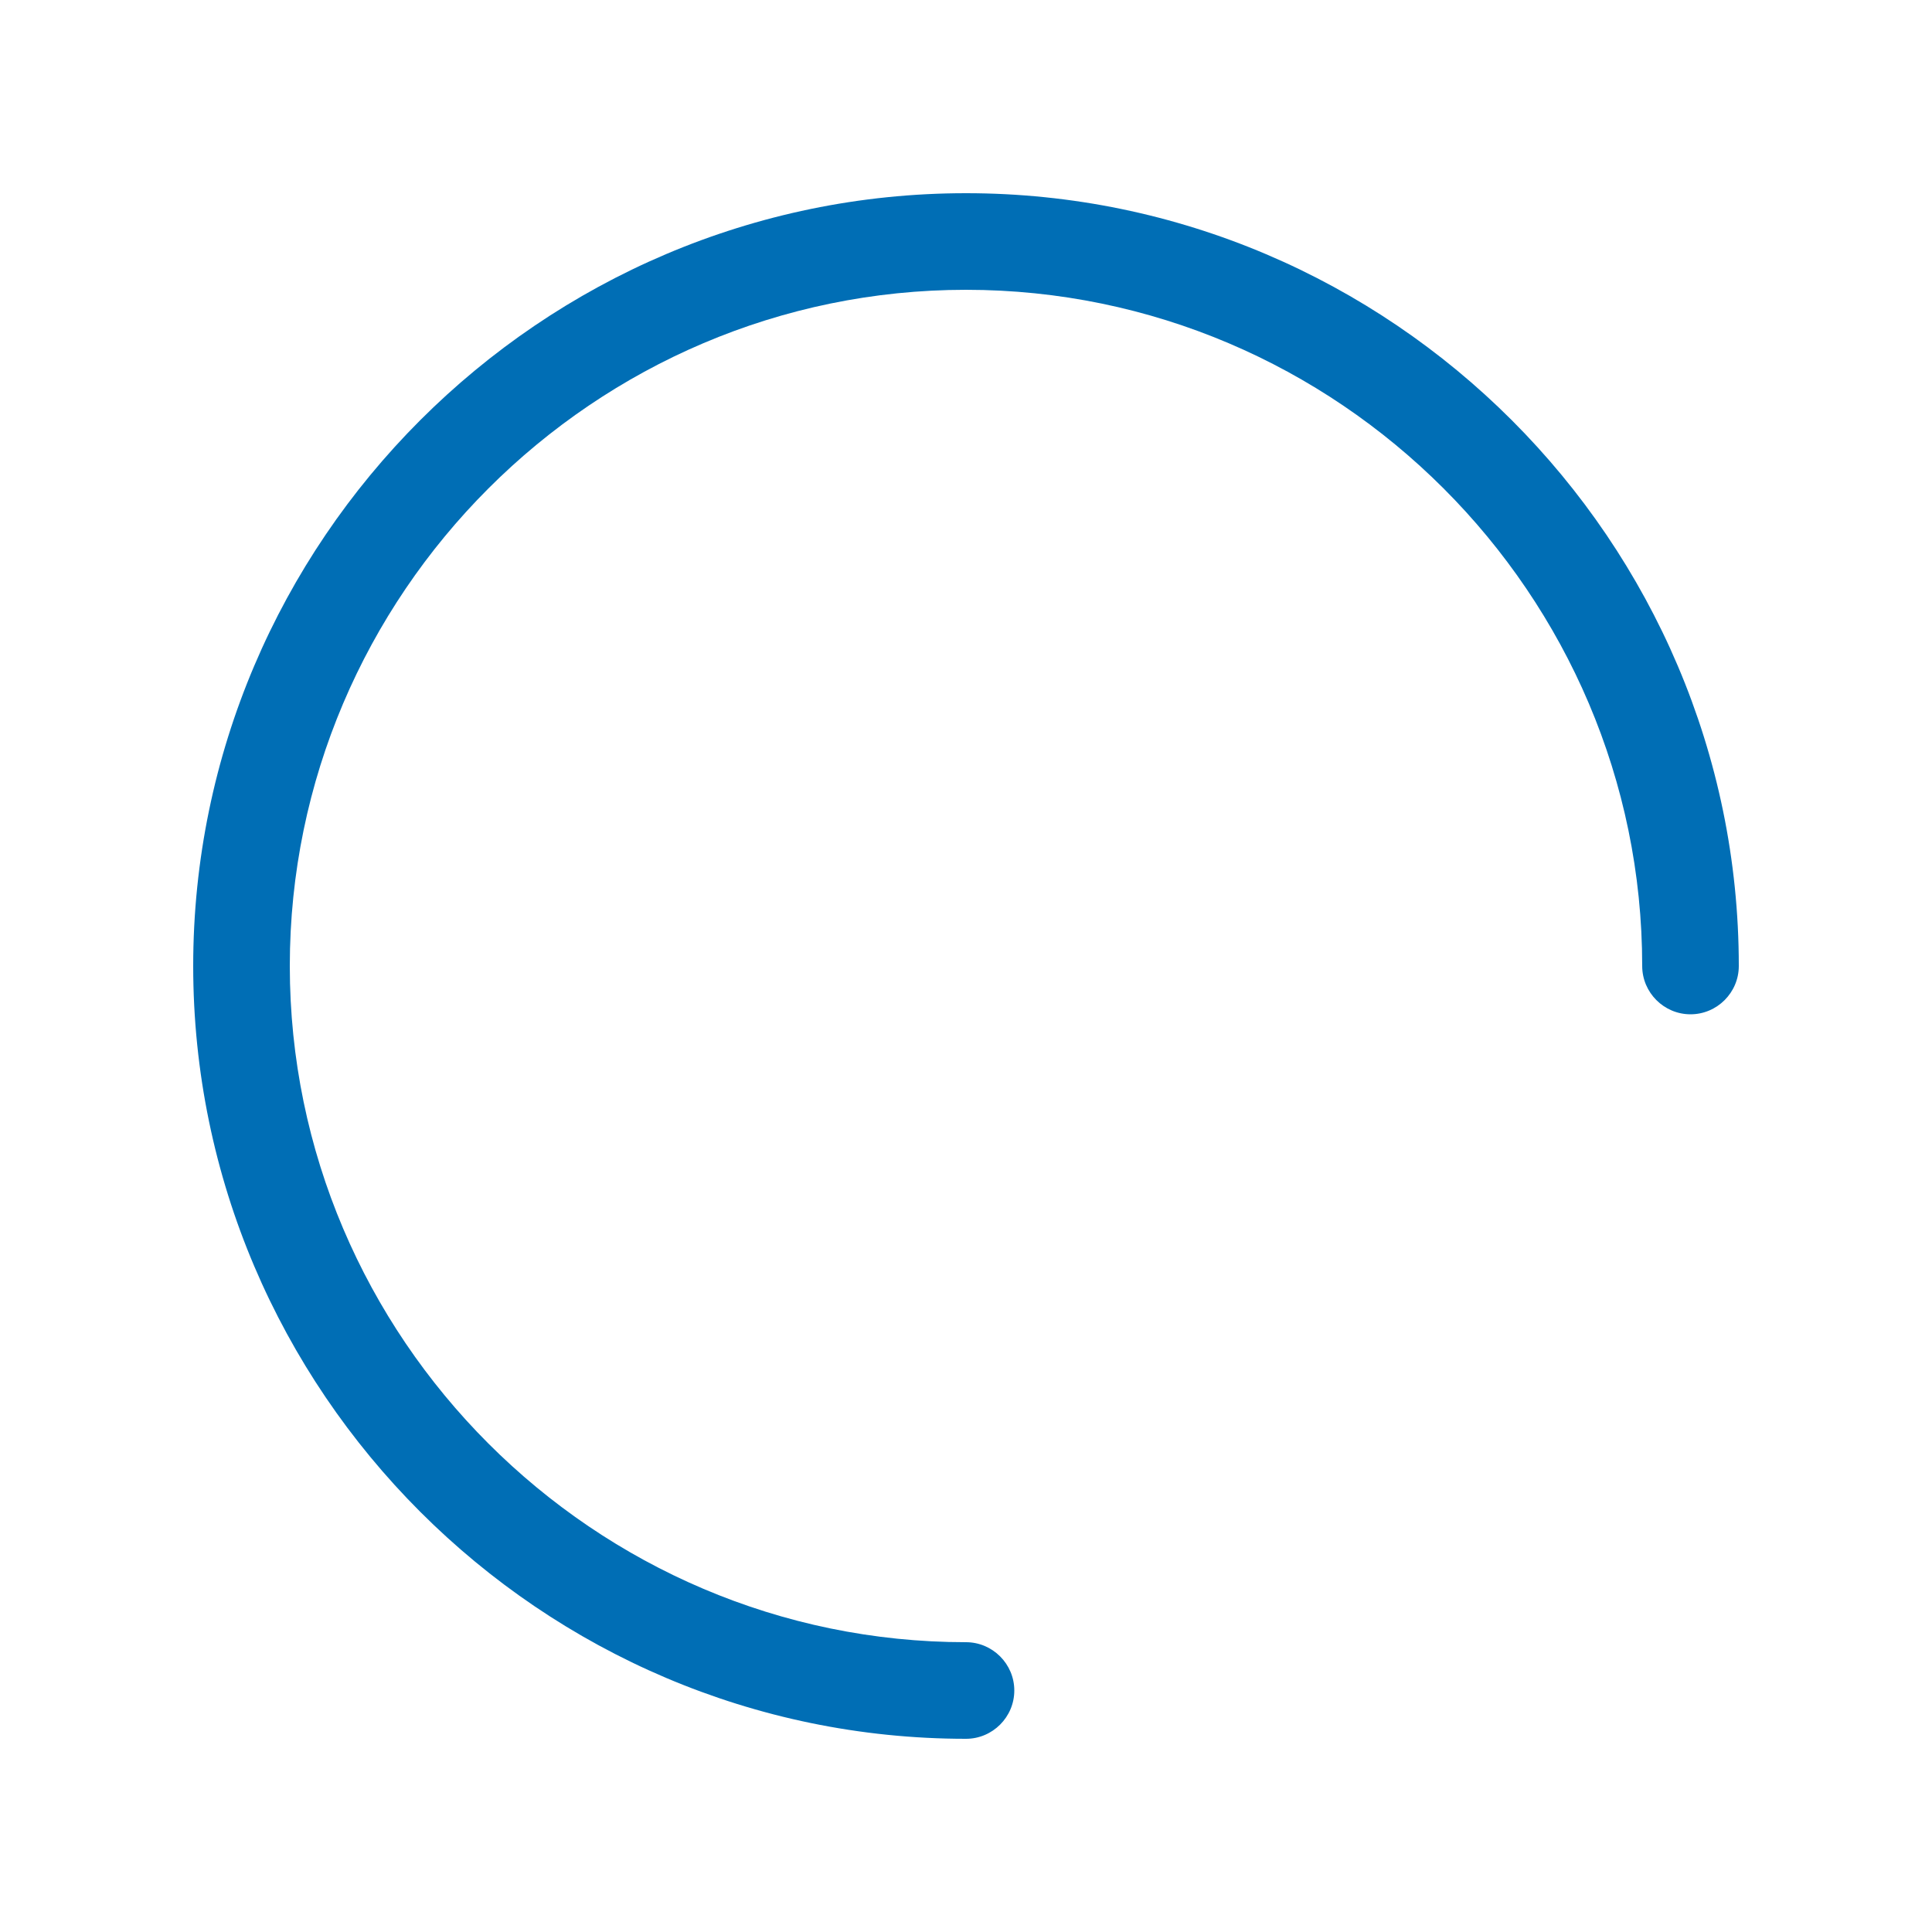
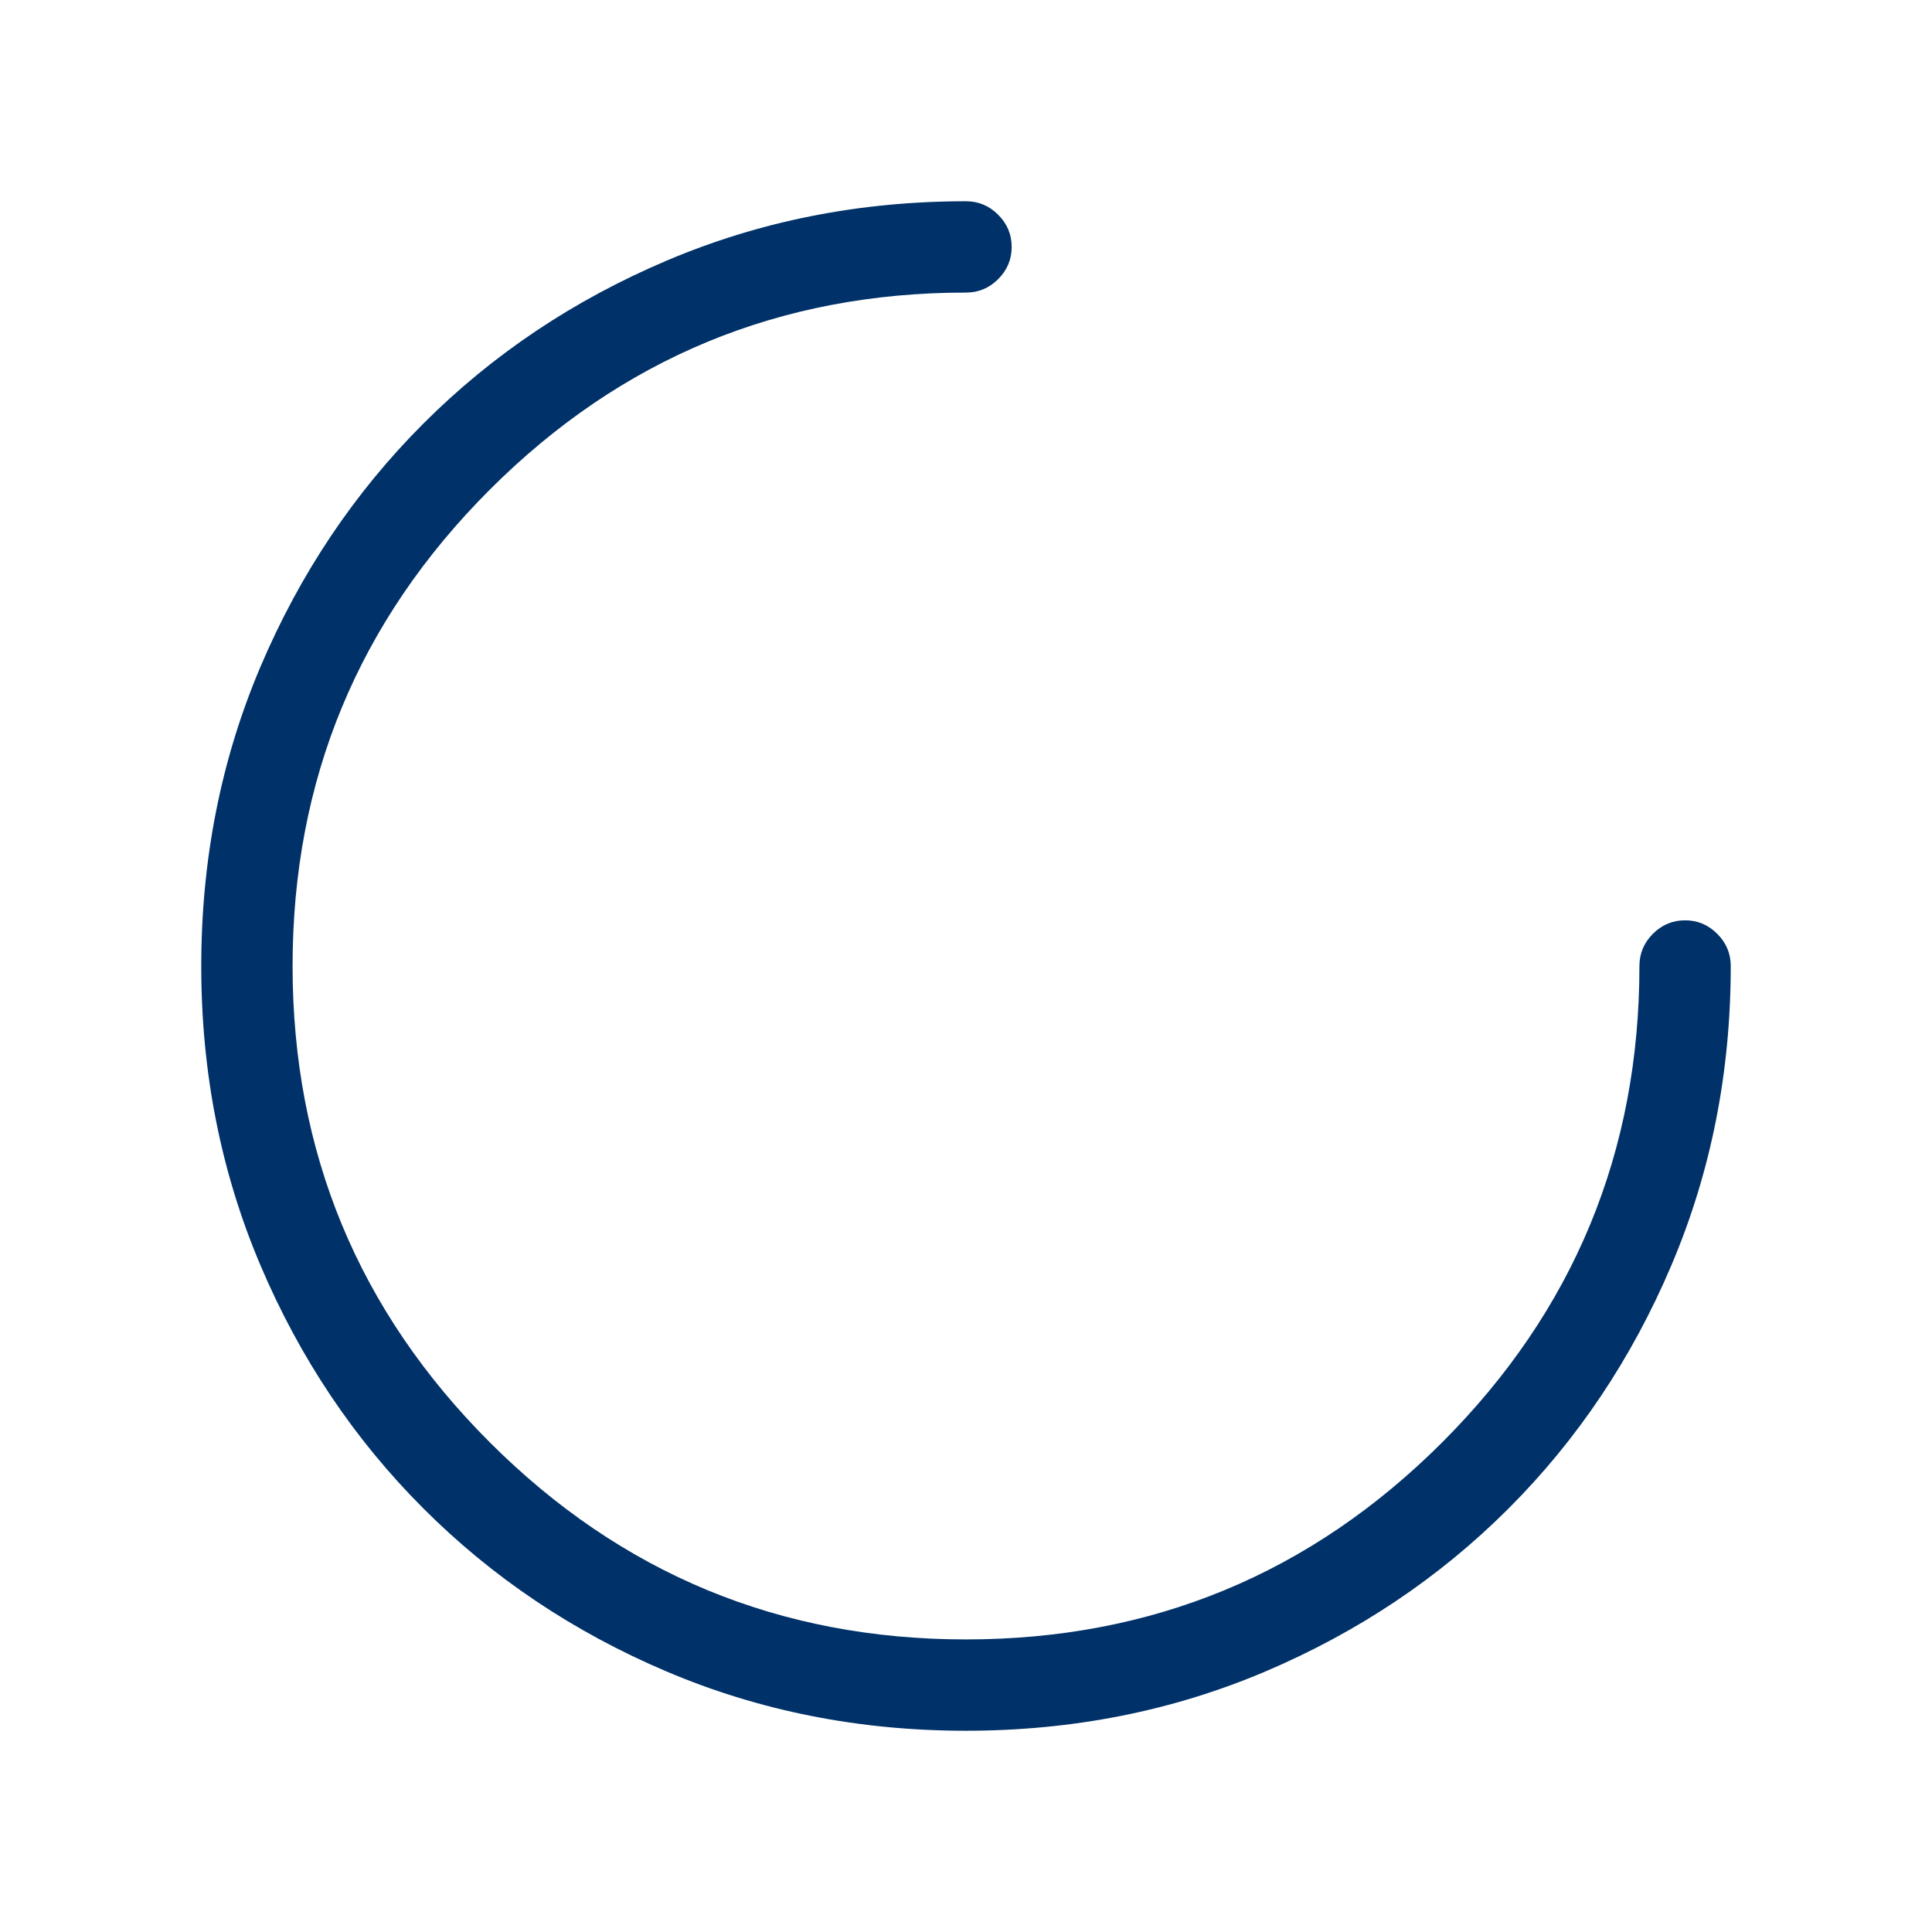
- <svg xmlns="http://www.w3.org/2000/svg" version="1.1" viewBox="0 0 80 80" xml:space="preserve">
-   <path id="spinner" d="m40 72c-17.6 0-32-14.4-32-32s14.4-32 32-32 32 14.4 32 32c0 1.1-0.9 2-2 2s-2-0.9-2-2c0-15.4-12.6-28-28-28s-28 12.6-28 28 12.6 28 28 28c1.1 0 2 0.9 2 2s-0.9 2-2 2z" fill="#006eb5">
-     <animateTransform attributeName="transform" attributeType="xml" dur="0.6s" from="0 40 40" repeatCount="indefinite" to="360 40 40" type="rotate" />
+ <svg xmlns="http://www.w3.org/2000/svg" width="48" height="48" viewBox="0 0 48 48" fill="none">
+   <path d="M23.994 43C21.352 43 18.876 42.51 16.566 41.53C14.257 40.55 12.241 39.2 10.521 37.479C8.8 35.759 7.45 33.743 6.47 31.434C5.49 29.124 5 26.648 5 24.006C5 21.353 5.491 18.871 6.473 16.561C7.455 14.251 8.804 12.238 10.521 10.521C12.238 8.804 14.253 7.455 16.568 6.473C18.882 5.491 21.359 5 24 5C24.31 5 24.576 5.112 24.799 5.335C25.023 5.559 25.135 5.825 25.135 6.135C25.135 6.445 25.023 6.712 24.799 6.935C24.576 7.158 24.31 7.269 24 7.269C19.377 7.269 15.433 8.902 12.167 12.167C8.902 15.433 7.269 19.377 7.269 24C7.269 28.623 8.902 32.567 12.167 35.833C15.433 39.098 19.377 40.731 24 40.731C28.623 40.731 32.567 39.098 35.833 35.833C39.098 32.567 40.731 28.623 40.731 24C40.731 23.69 40.843 23.423 41.066 23.2C41.289 22.977 41.556 22.865 41.866 22.865C42.176 22.865 42.442 22.977 42.665 23.201C42.888 23.424 43 23.69 43 24C43 26.641 42.509 29.118 41.527 31.432C40.545 33.747 39.195 35.762 37.479 37.479C35.762 39.195 33.749 40.545 31.439 41.527C29.129 42.509 26.647 43 23.994 43Z" fill="#003168">
+     <animateTransform attributeName="transform" attributeType="xml" dur="0.6s" from="0 24 24" repeatCount="indefinite" to="360 24 24" type="rotate" />
  </path>
</svg>
